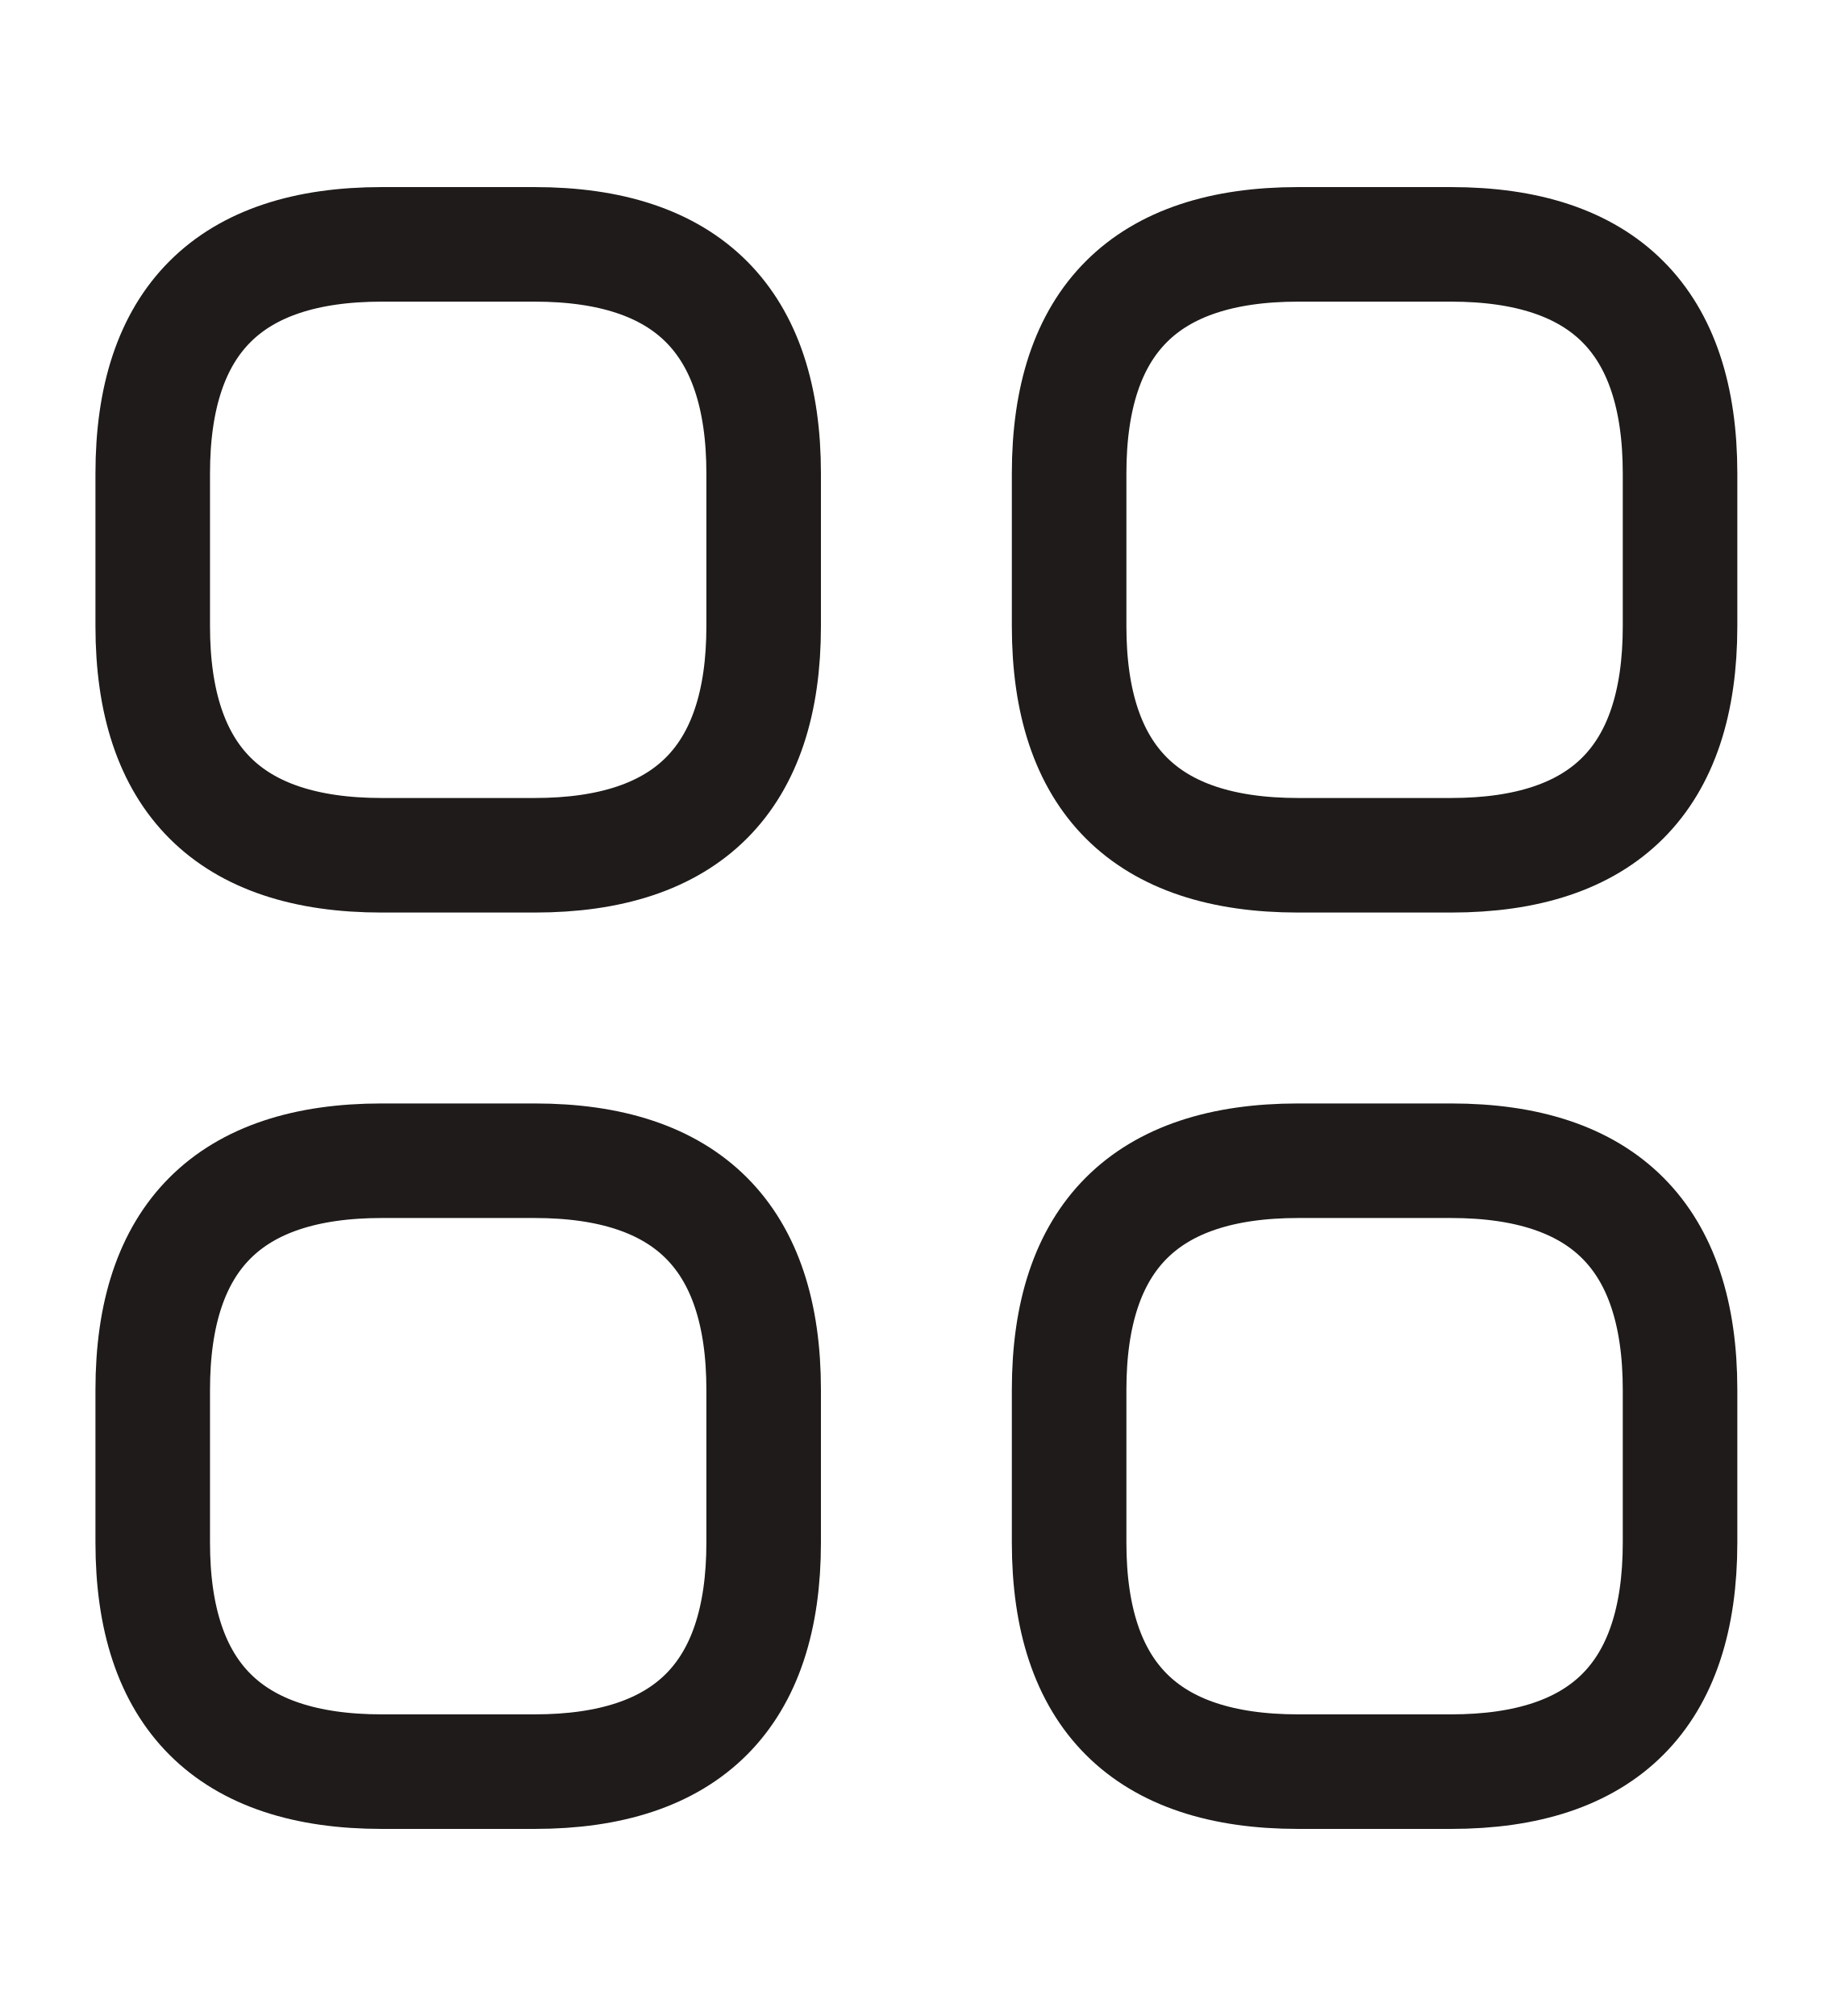
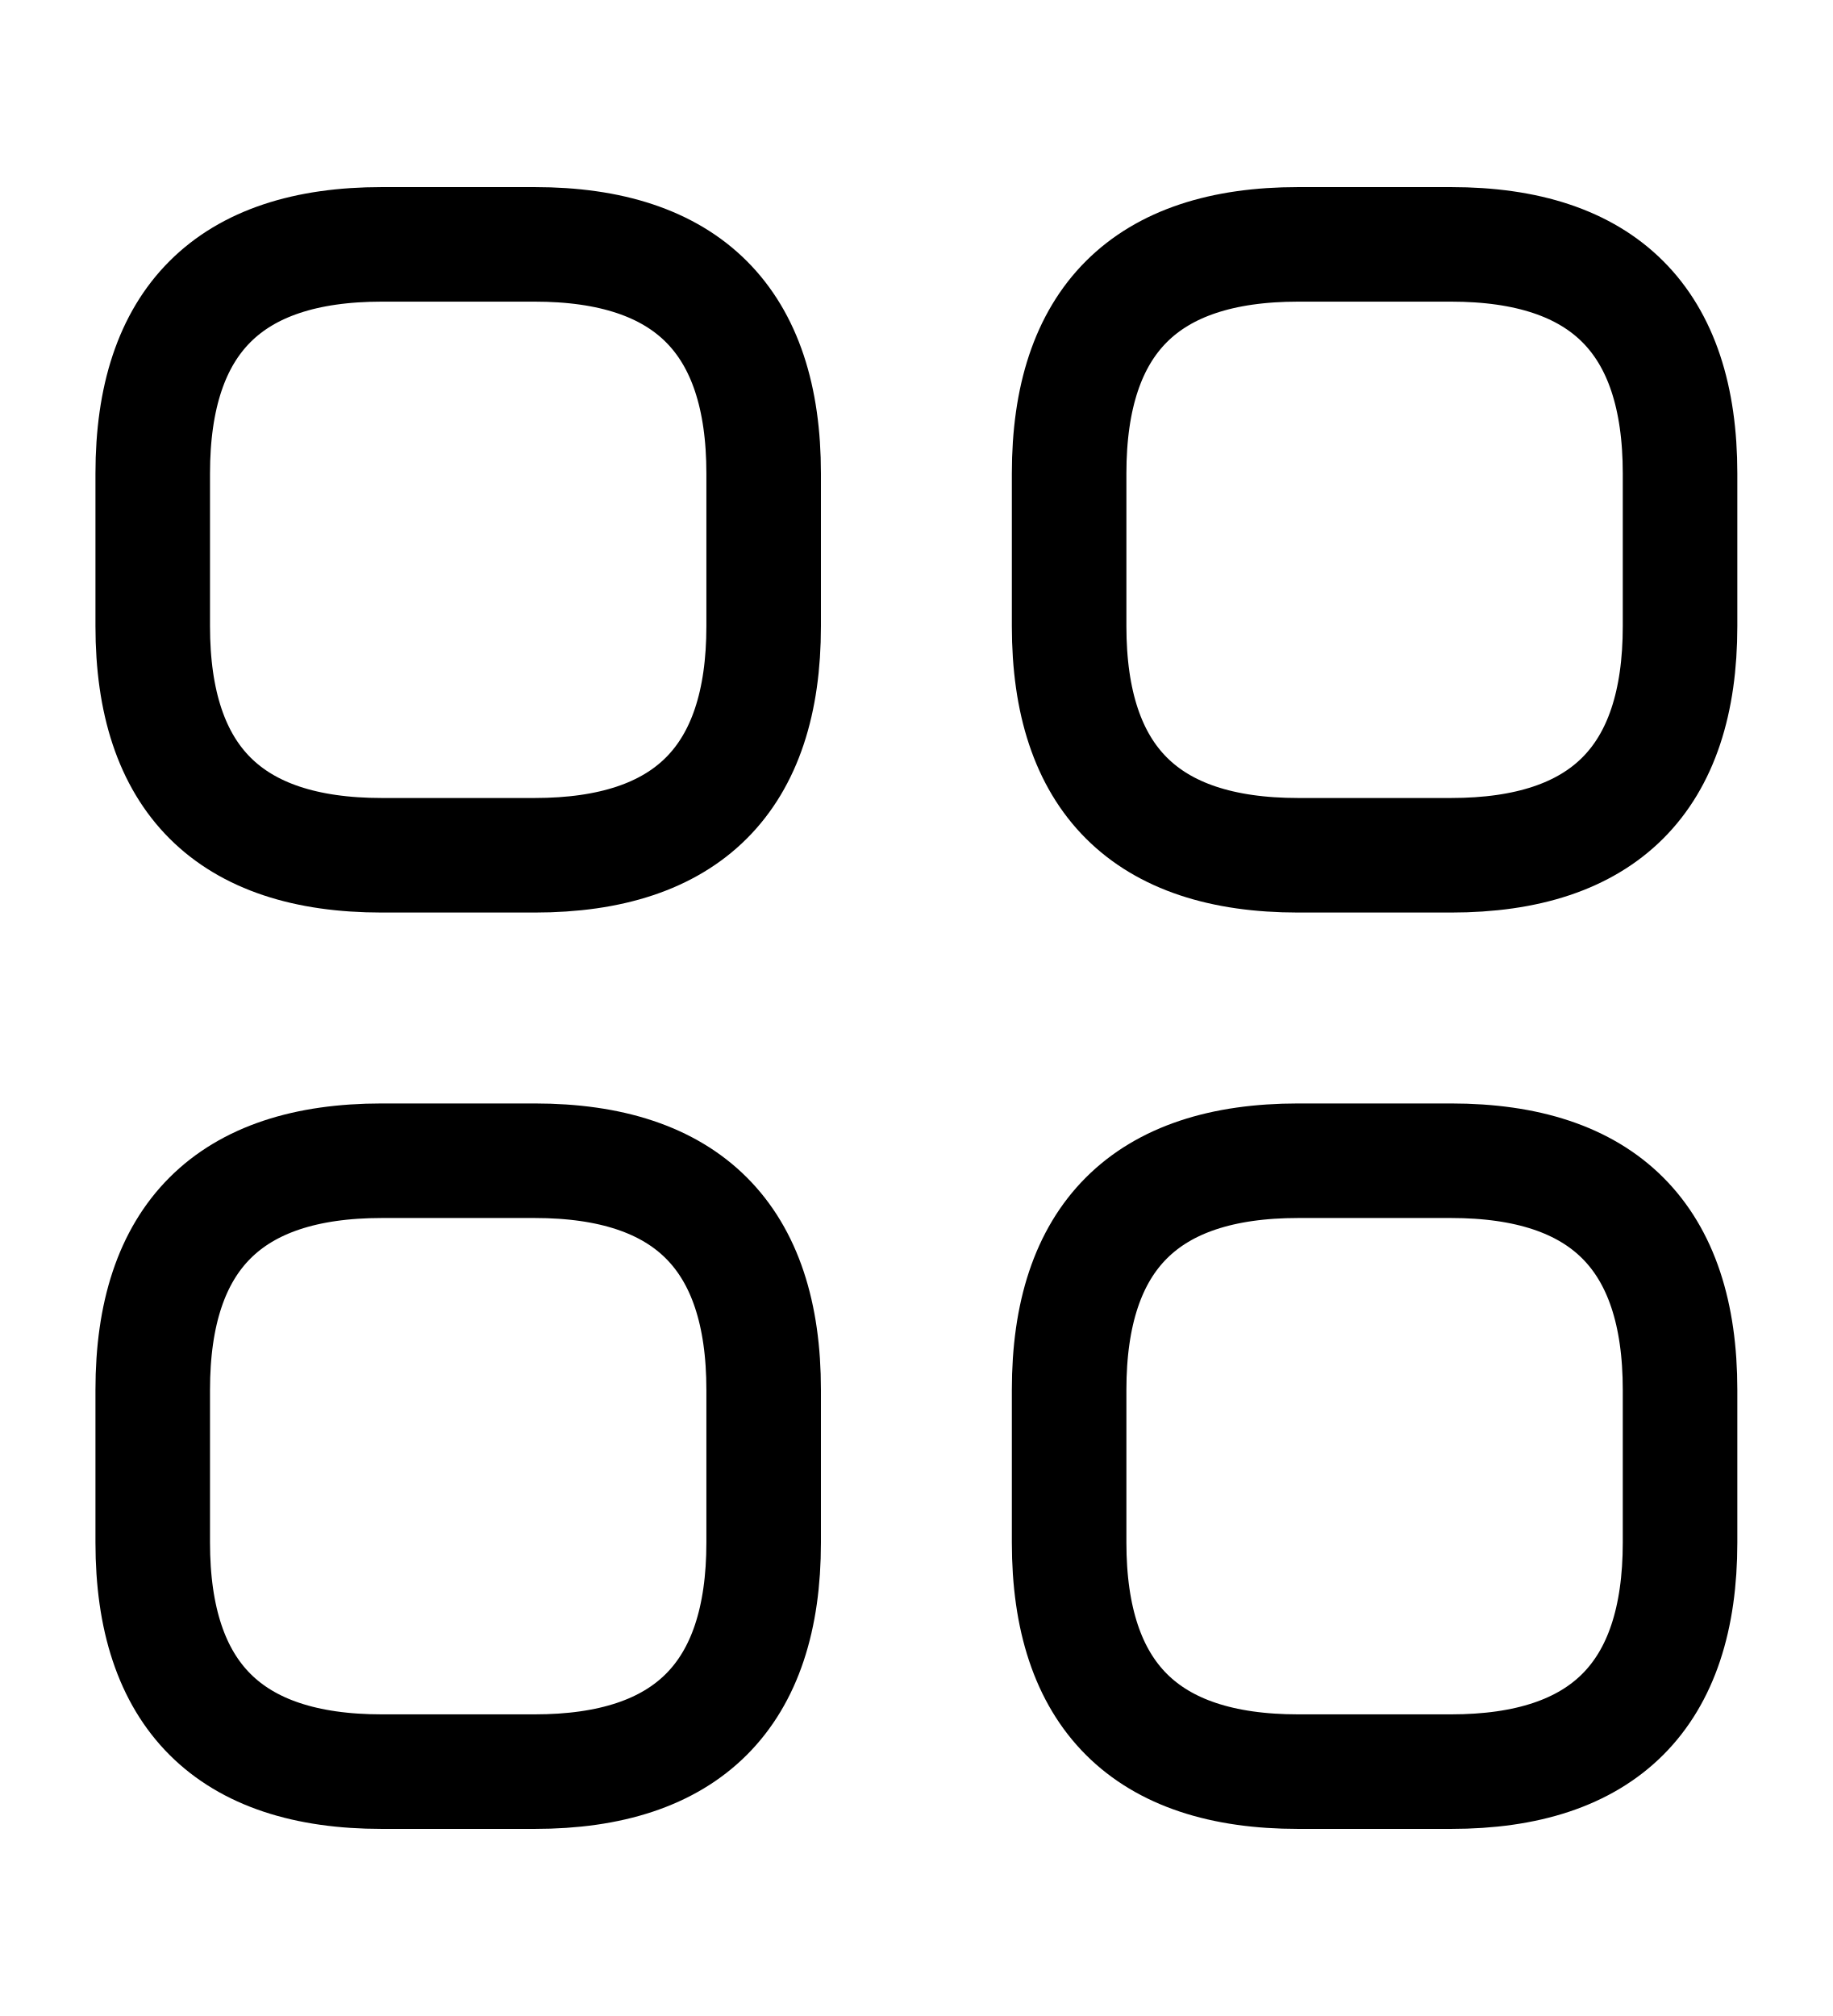
<svg xmlns="http://www.w3.org/2000/svg" width="20" height="22" viewBox="0 0 24 24" fill="none">
-   <path d="M5 10H7C9 10 10 9 10 7V5C10 3 9 2 7 2H5C3 2 2 3 2 5V7C2 9 3 10 5 10Z" stroke="#1E1B1A" stroke-width="1.5" stroke-miterlimit="10" stroke-linecap="round" stroke-linejoin="round" />
-   <path d="M17 10H19C21 10 22 9 22 7V5C22 3 21 2 19 2H17C15 2 14 3 14 5V7C14 9 15 10 17 10Z" stroke="#1E1B1A" stroke-width="1.5" stroke-miterlimit="10" stroke-linecap="round" stroke-linejoin="round" />
-   <path d="M17 22H19C21 22 22 21 22 19V17C22 15 21 14 19 14H17C15 14 14 15 14 17V19C14 21 15 22 17 22Z" stroke="#1E1B1A" stroke-width="1.5" stroke-miterlimit="10" stroke-linecap="round" stroke-linejoin="round" />
-   <path d="M5 22H7C9 22 10 21 10 19V17C10 15 9 14 7 14H5C3 14 2 15 2 17V19C2 21 3 22 5 22Z" stroke="#1E1B1A" stroke-width="1.5" stroke-miterlimit="10" stroke-linecap="round" stroke-linejoin="round" />
+   <path d="M5 10H7C9 10 10 9 10 7V5C10 3 9 2 7 2H5C3 2 2 3 2 5V7C2 9 3 10 5 10Z" stroke="currentColor" stroke-width="1.5" stroke-miterlimit="10" stroke-linecap="round" stroke-linejoin="round" />
+   <path d="M17 10H19C21 10 22 9 22 7V5C22 3 21 2 19 2H17C15 2 14 3 14 5V7C14 9 15 10 17 10Z" stroke="currentColor" stroke-width="1.5" stroke-miterlimit="10" stroke-linecap="round" stroke-linejoin="round" />
+   <path d="M17 22H19C21 22 22 21 22 19V17C22 15 21 14 19 14H17C15 14 14 15 14 17V19C14 21 15 22 17 22Z" stroke="currentColor" stroke-width="1.5" stroke-miterlimit="10" stroke-linecap="round" stroke-linejoin="round" />
+   <path d="M5 22H7C9 22 10 21 10 19V17C10 15 9 14 7 14H5C3 14 2 15 2 17V19C2 21 3 22 5 22Z" stroke="currentColor" stroke-width="1.5" stroke-miterlimit="10" stroke-linecap="round" stroke-linejoin="round" />
</svg>
